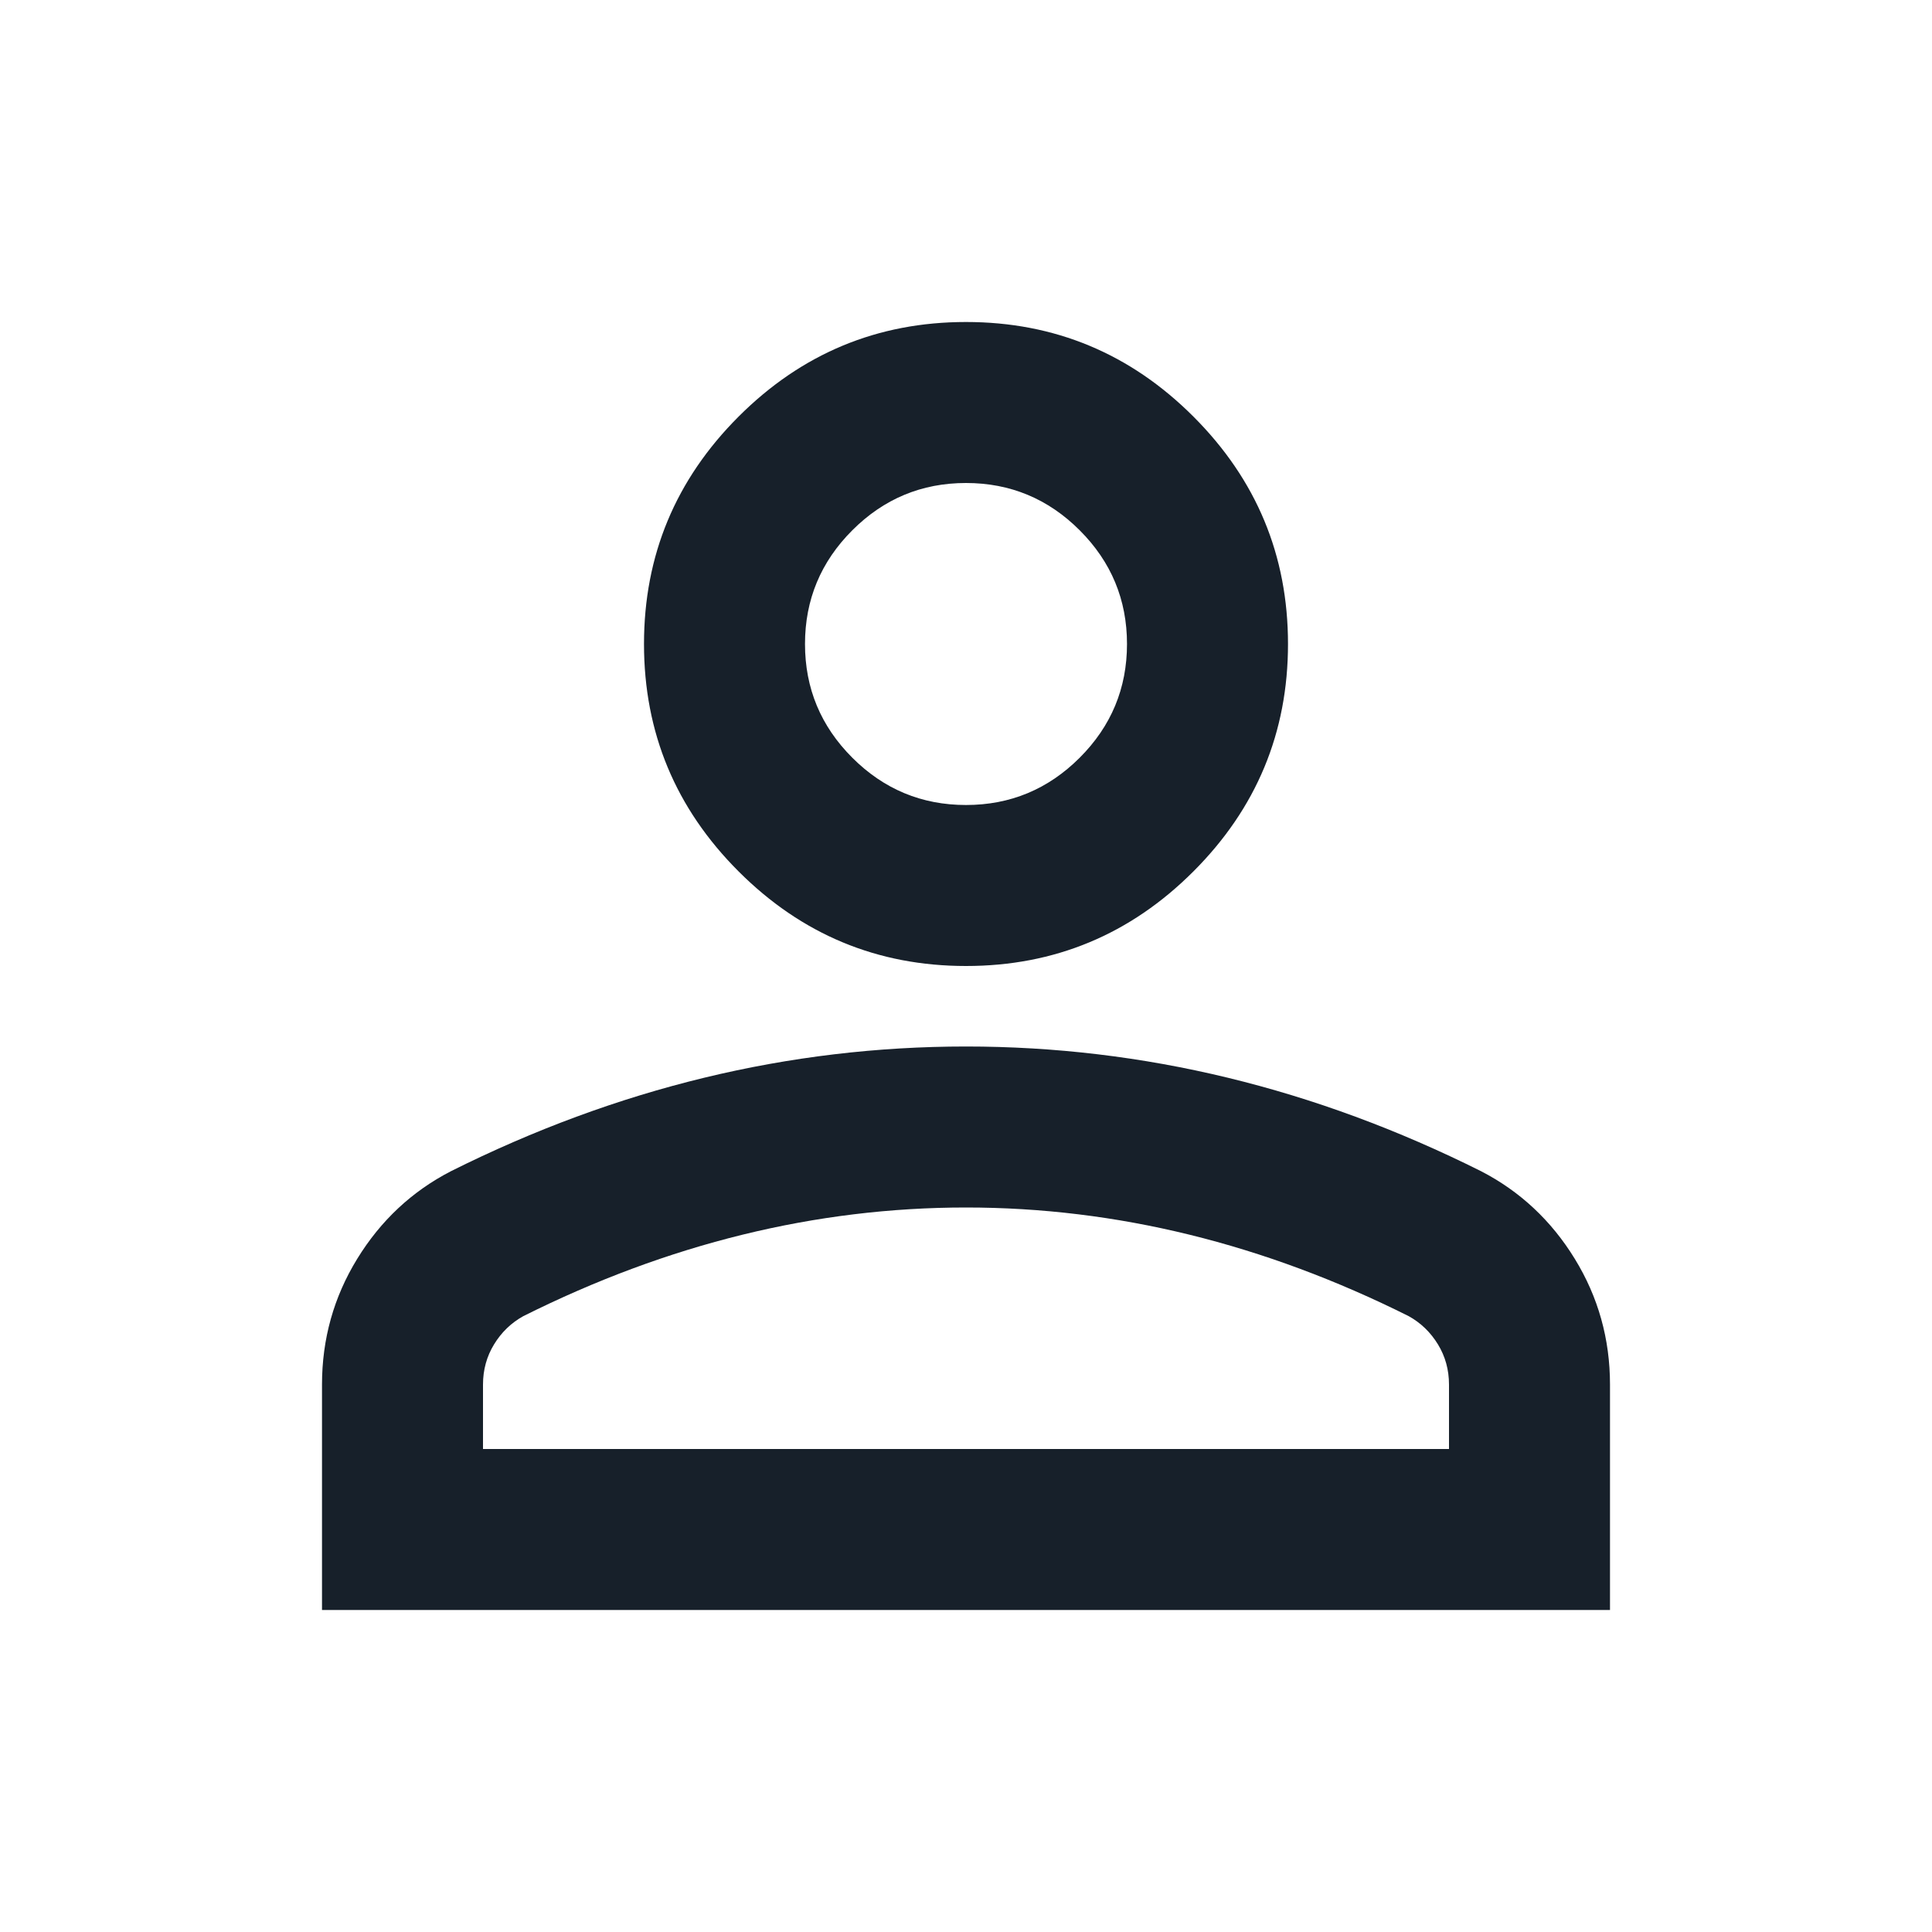
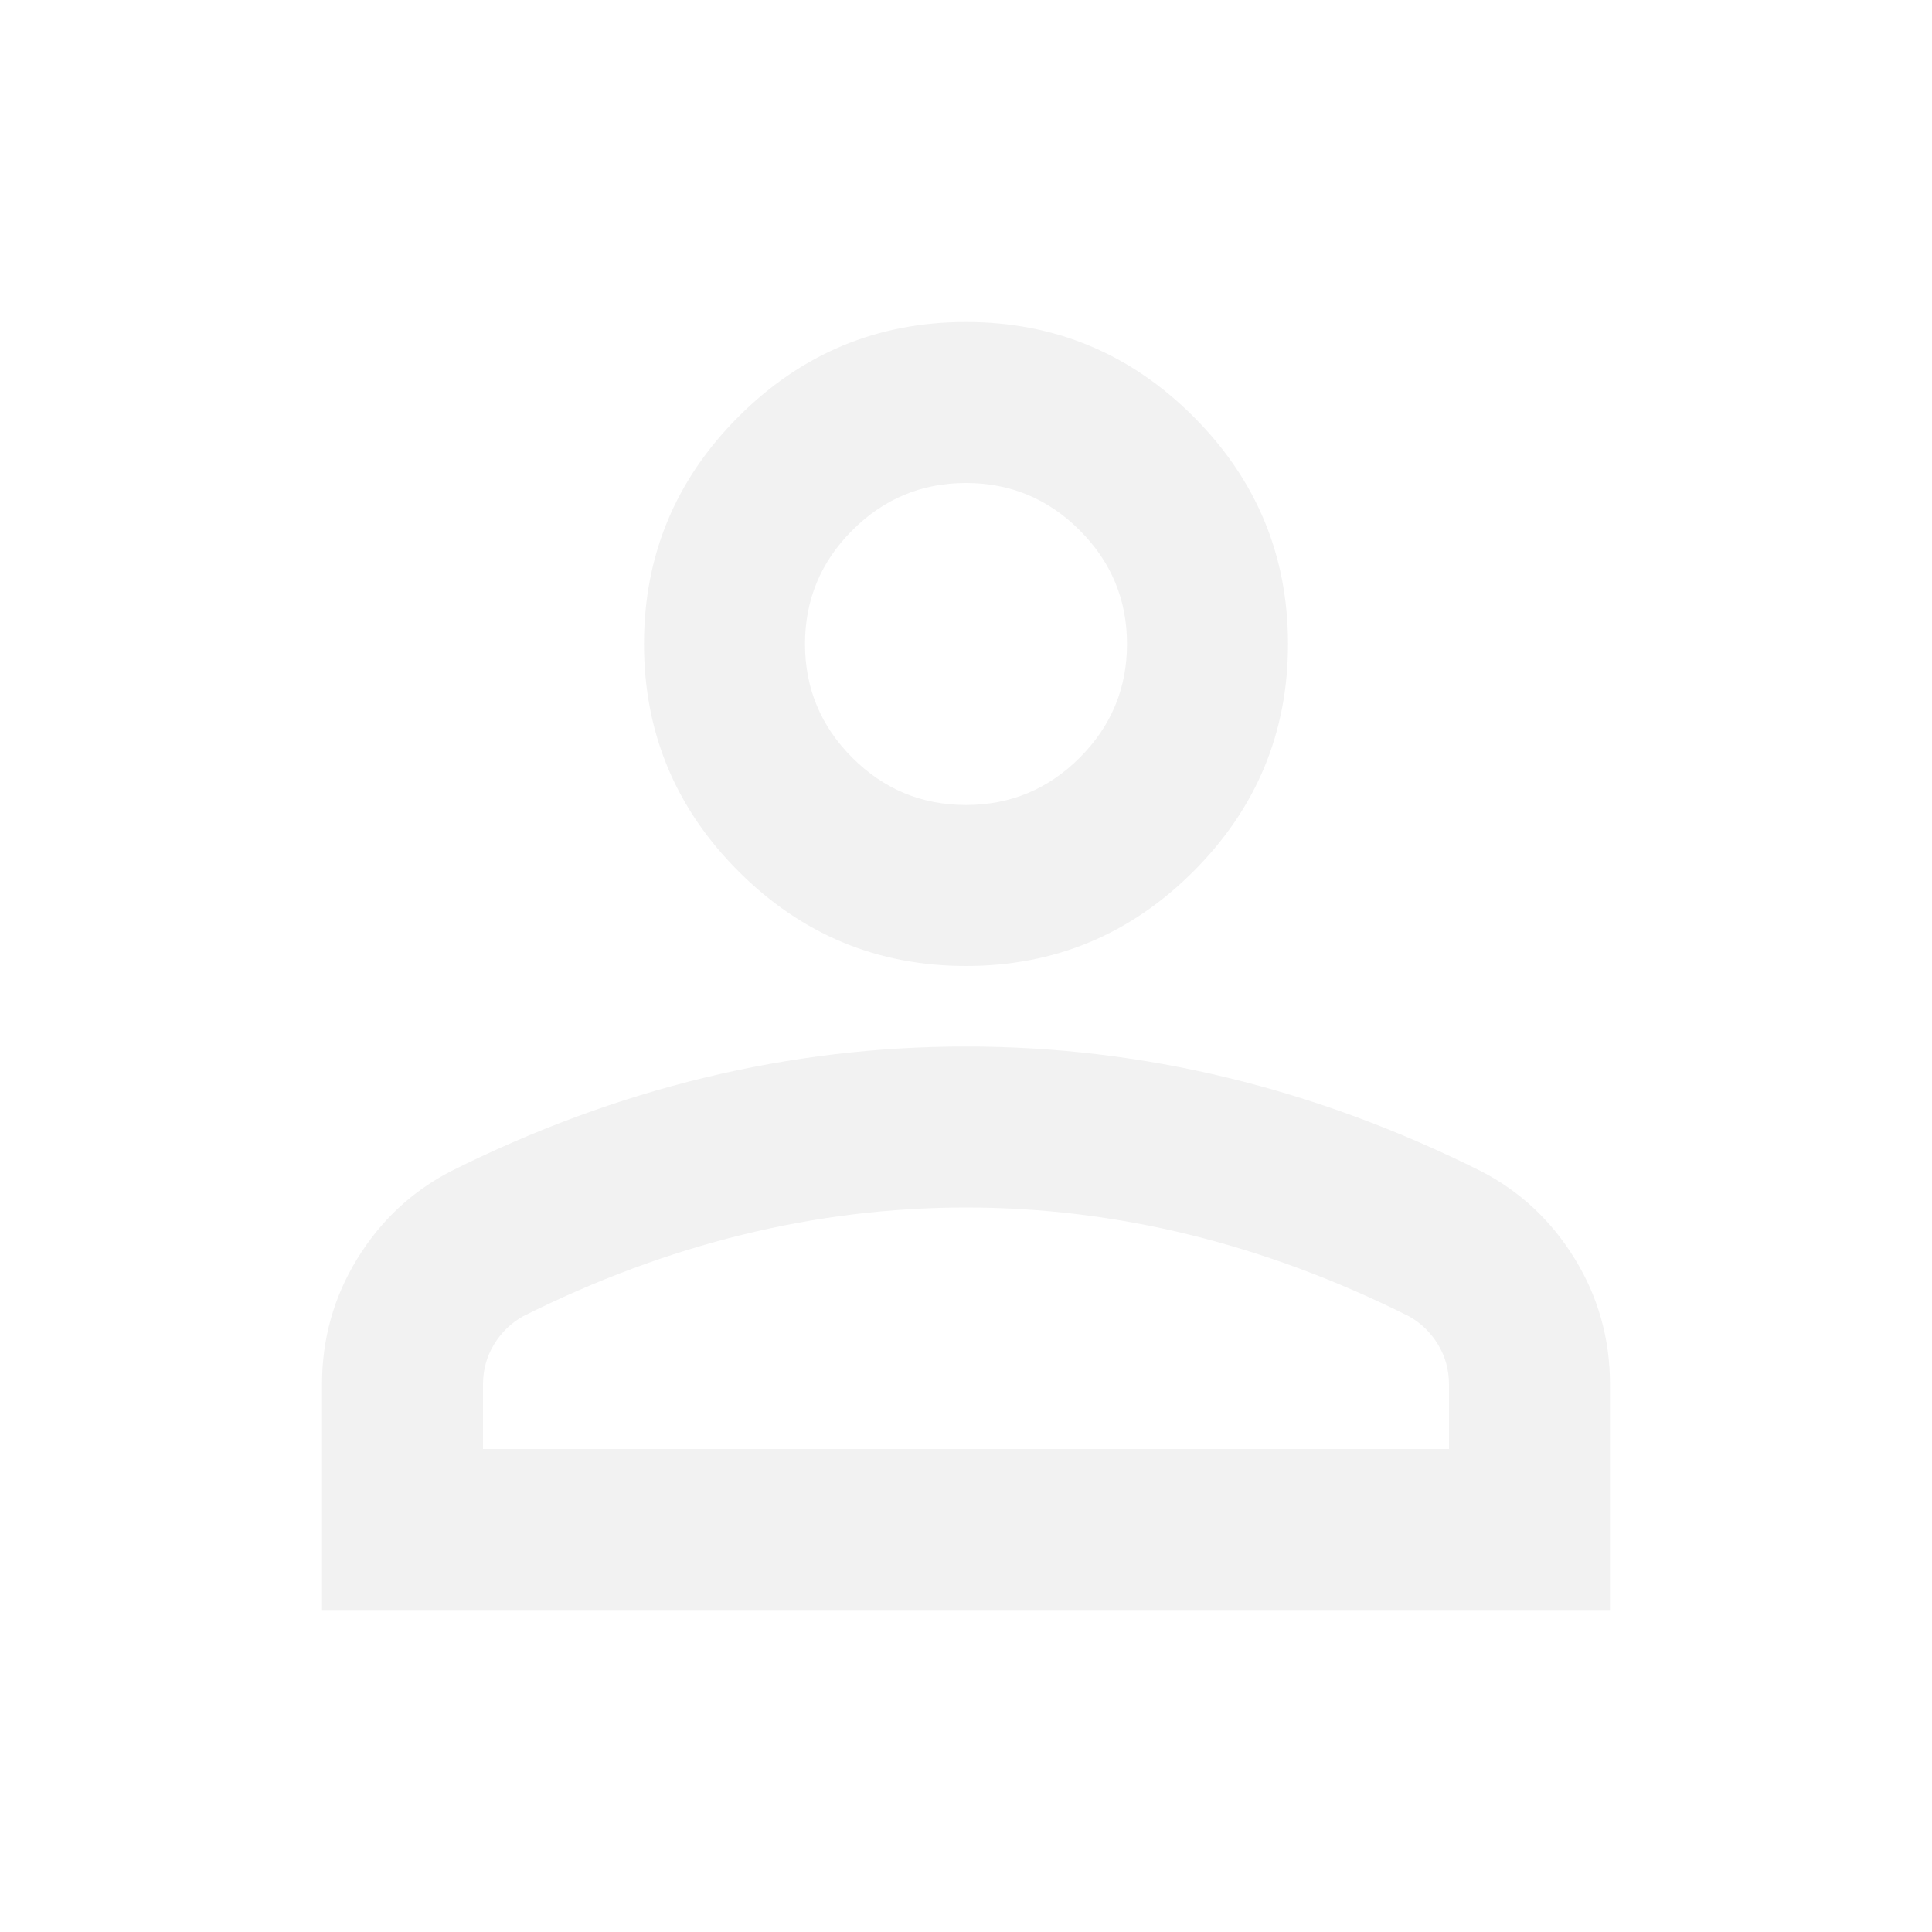
- <svg xmlns="http://www.w3.org/2000/svg" height="24px" viewBox="0 -960 960 960" width="24px" fill="#17202A">
+ <svg xmlns="http://www.w3.org/2000/svg" height="24px" viewBox="0 -960 960 960" width="24px" fill="#F2F2F2">
  <path d="M480-480q-66 0-113-47t-47-113q0-66 47-113t113-47q66 0 113 47t47 113q0 66-47 113t-113 47ZM160-160v-112q0-34 17.5-62.5T224-378q62-31 126-46.5T480-440q66 0 130 15.5T736-378q29 15 46.5 43.5T800-272v112H160Zm80-80h480v-32q0-11-5.5-20T700-306q-54-27-109-40.5T480-360q-56 0-111 13.5T260-306q-9 5-14.5 14t-5.5 20v32Zm240-320q33 0 56.5-23.5T560-640q0-33-23.5-56.5T480-720q-33 0-56.5 23.5T400-640q0 33 23.5 56.5T480-560Zm0-80Zm0 400Z" />
</svg>
